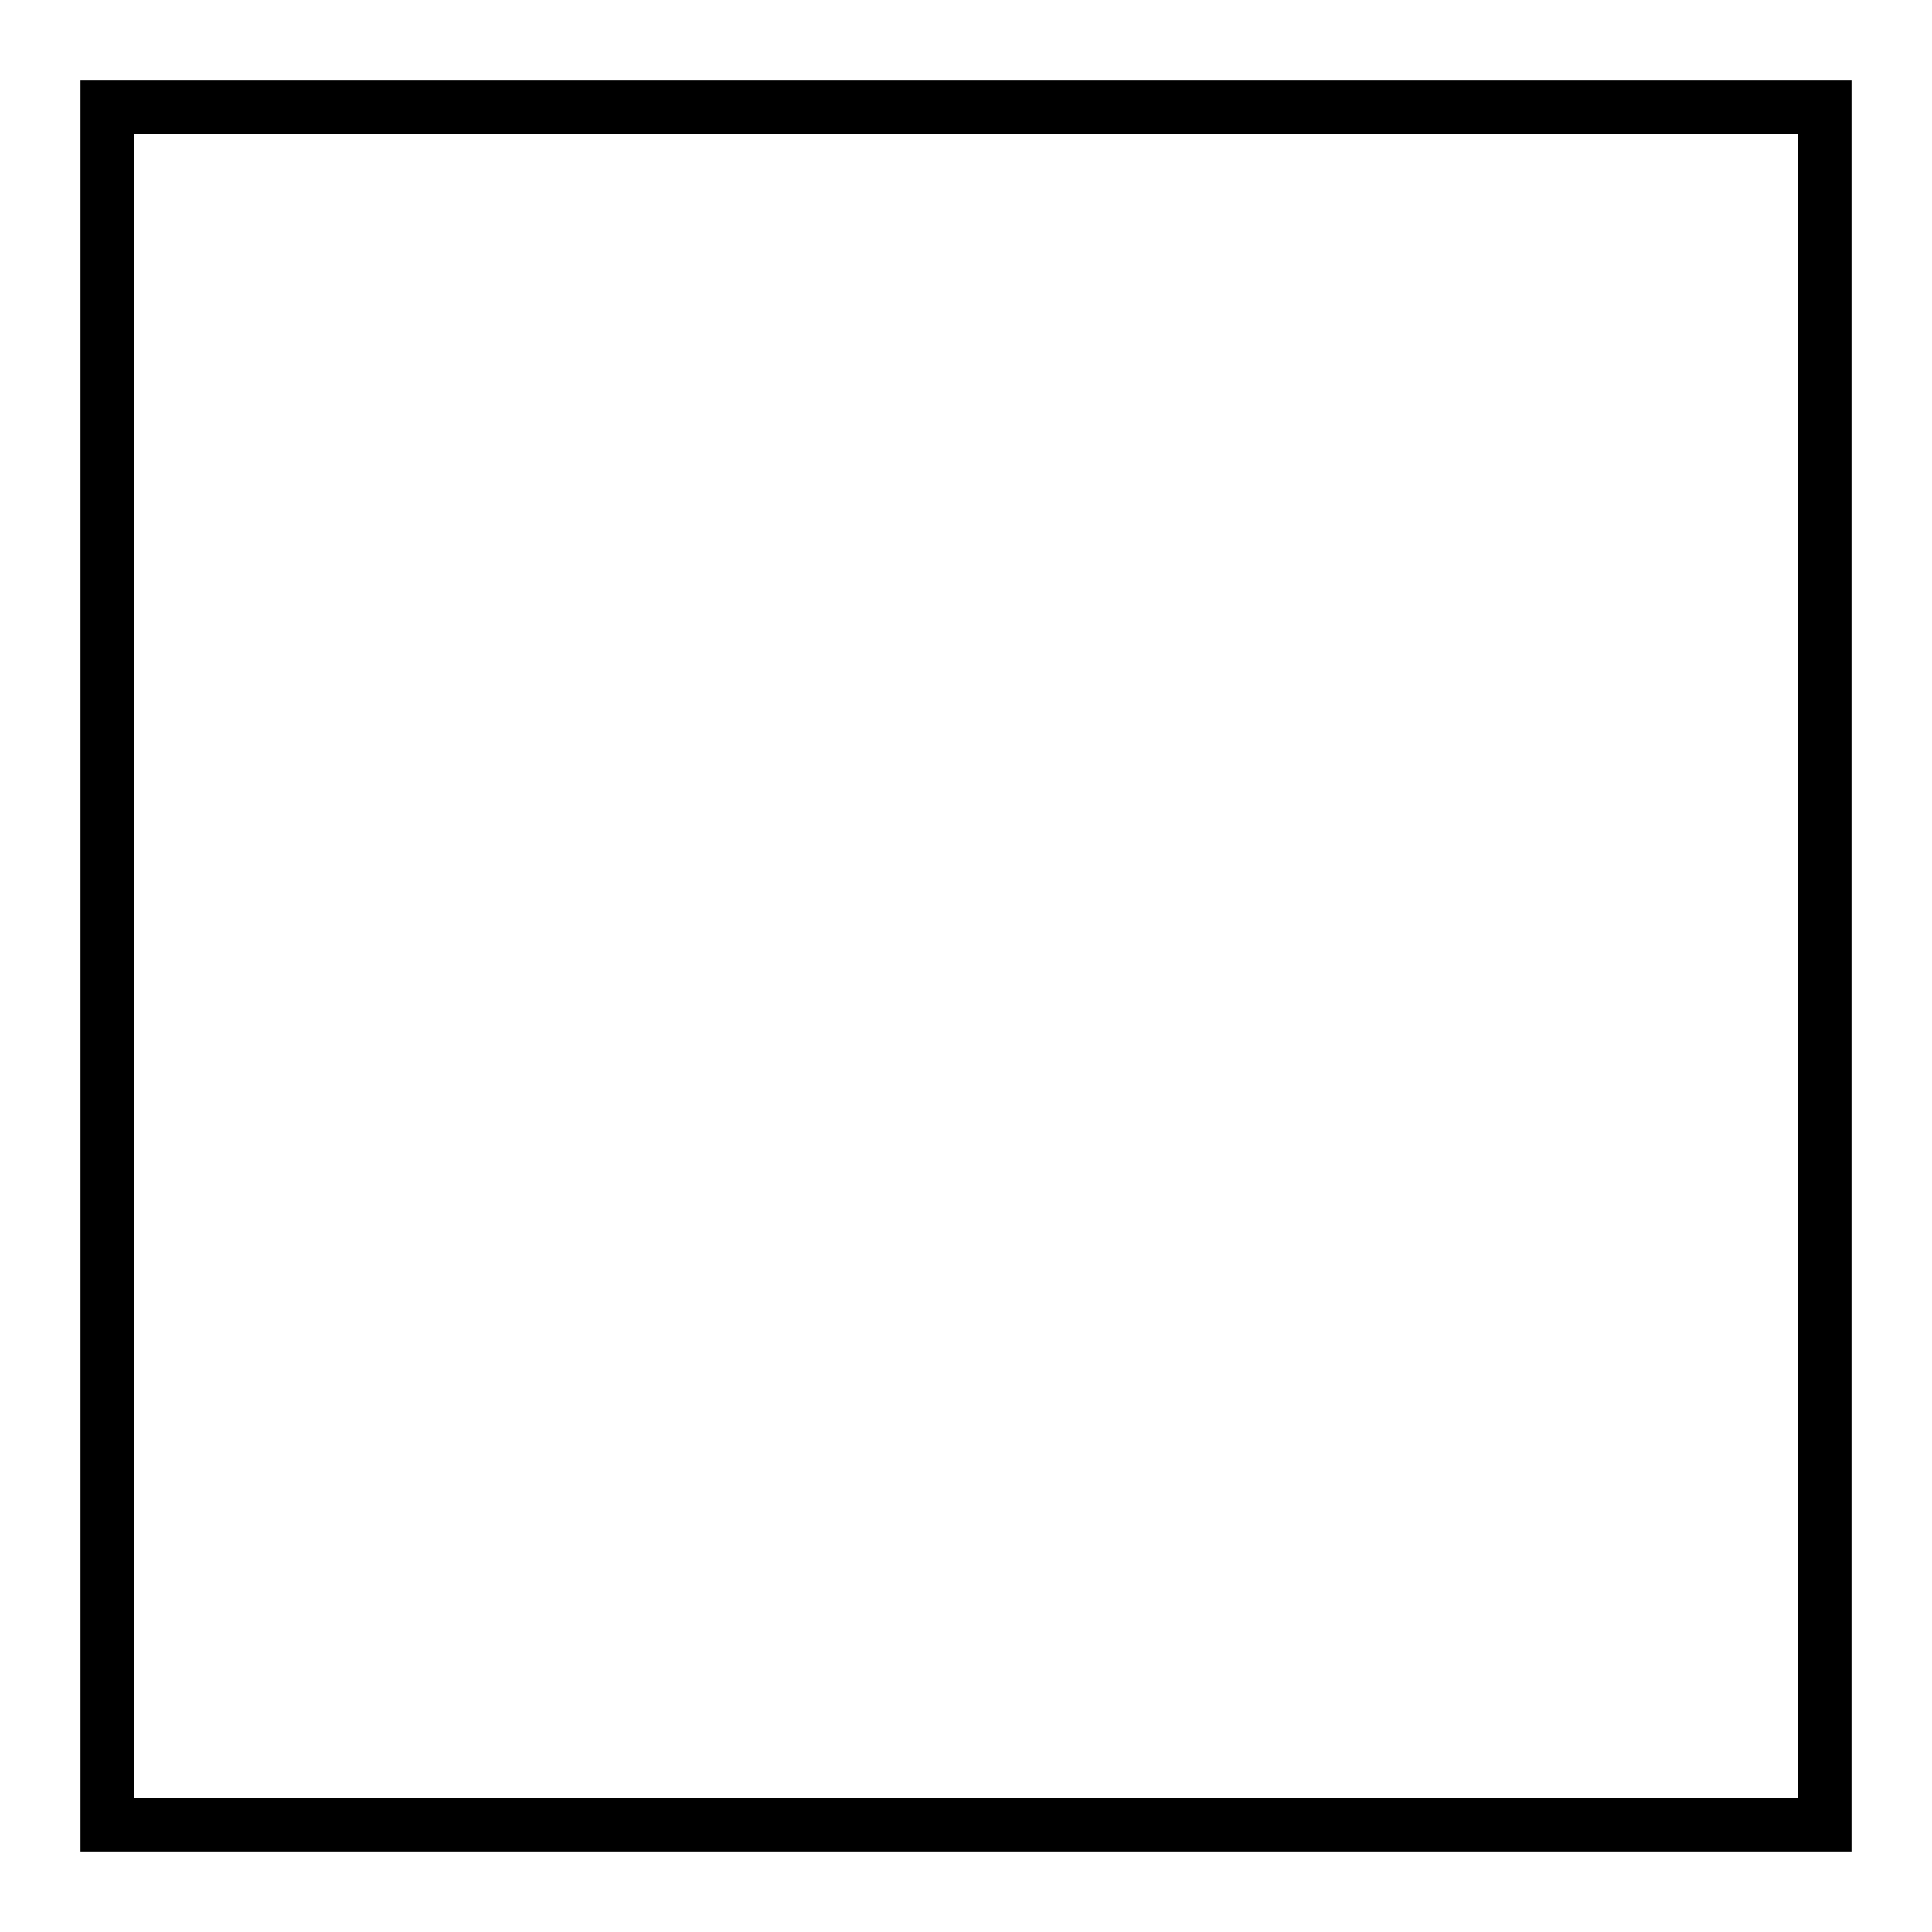
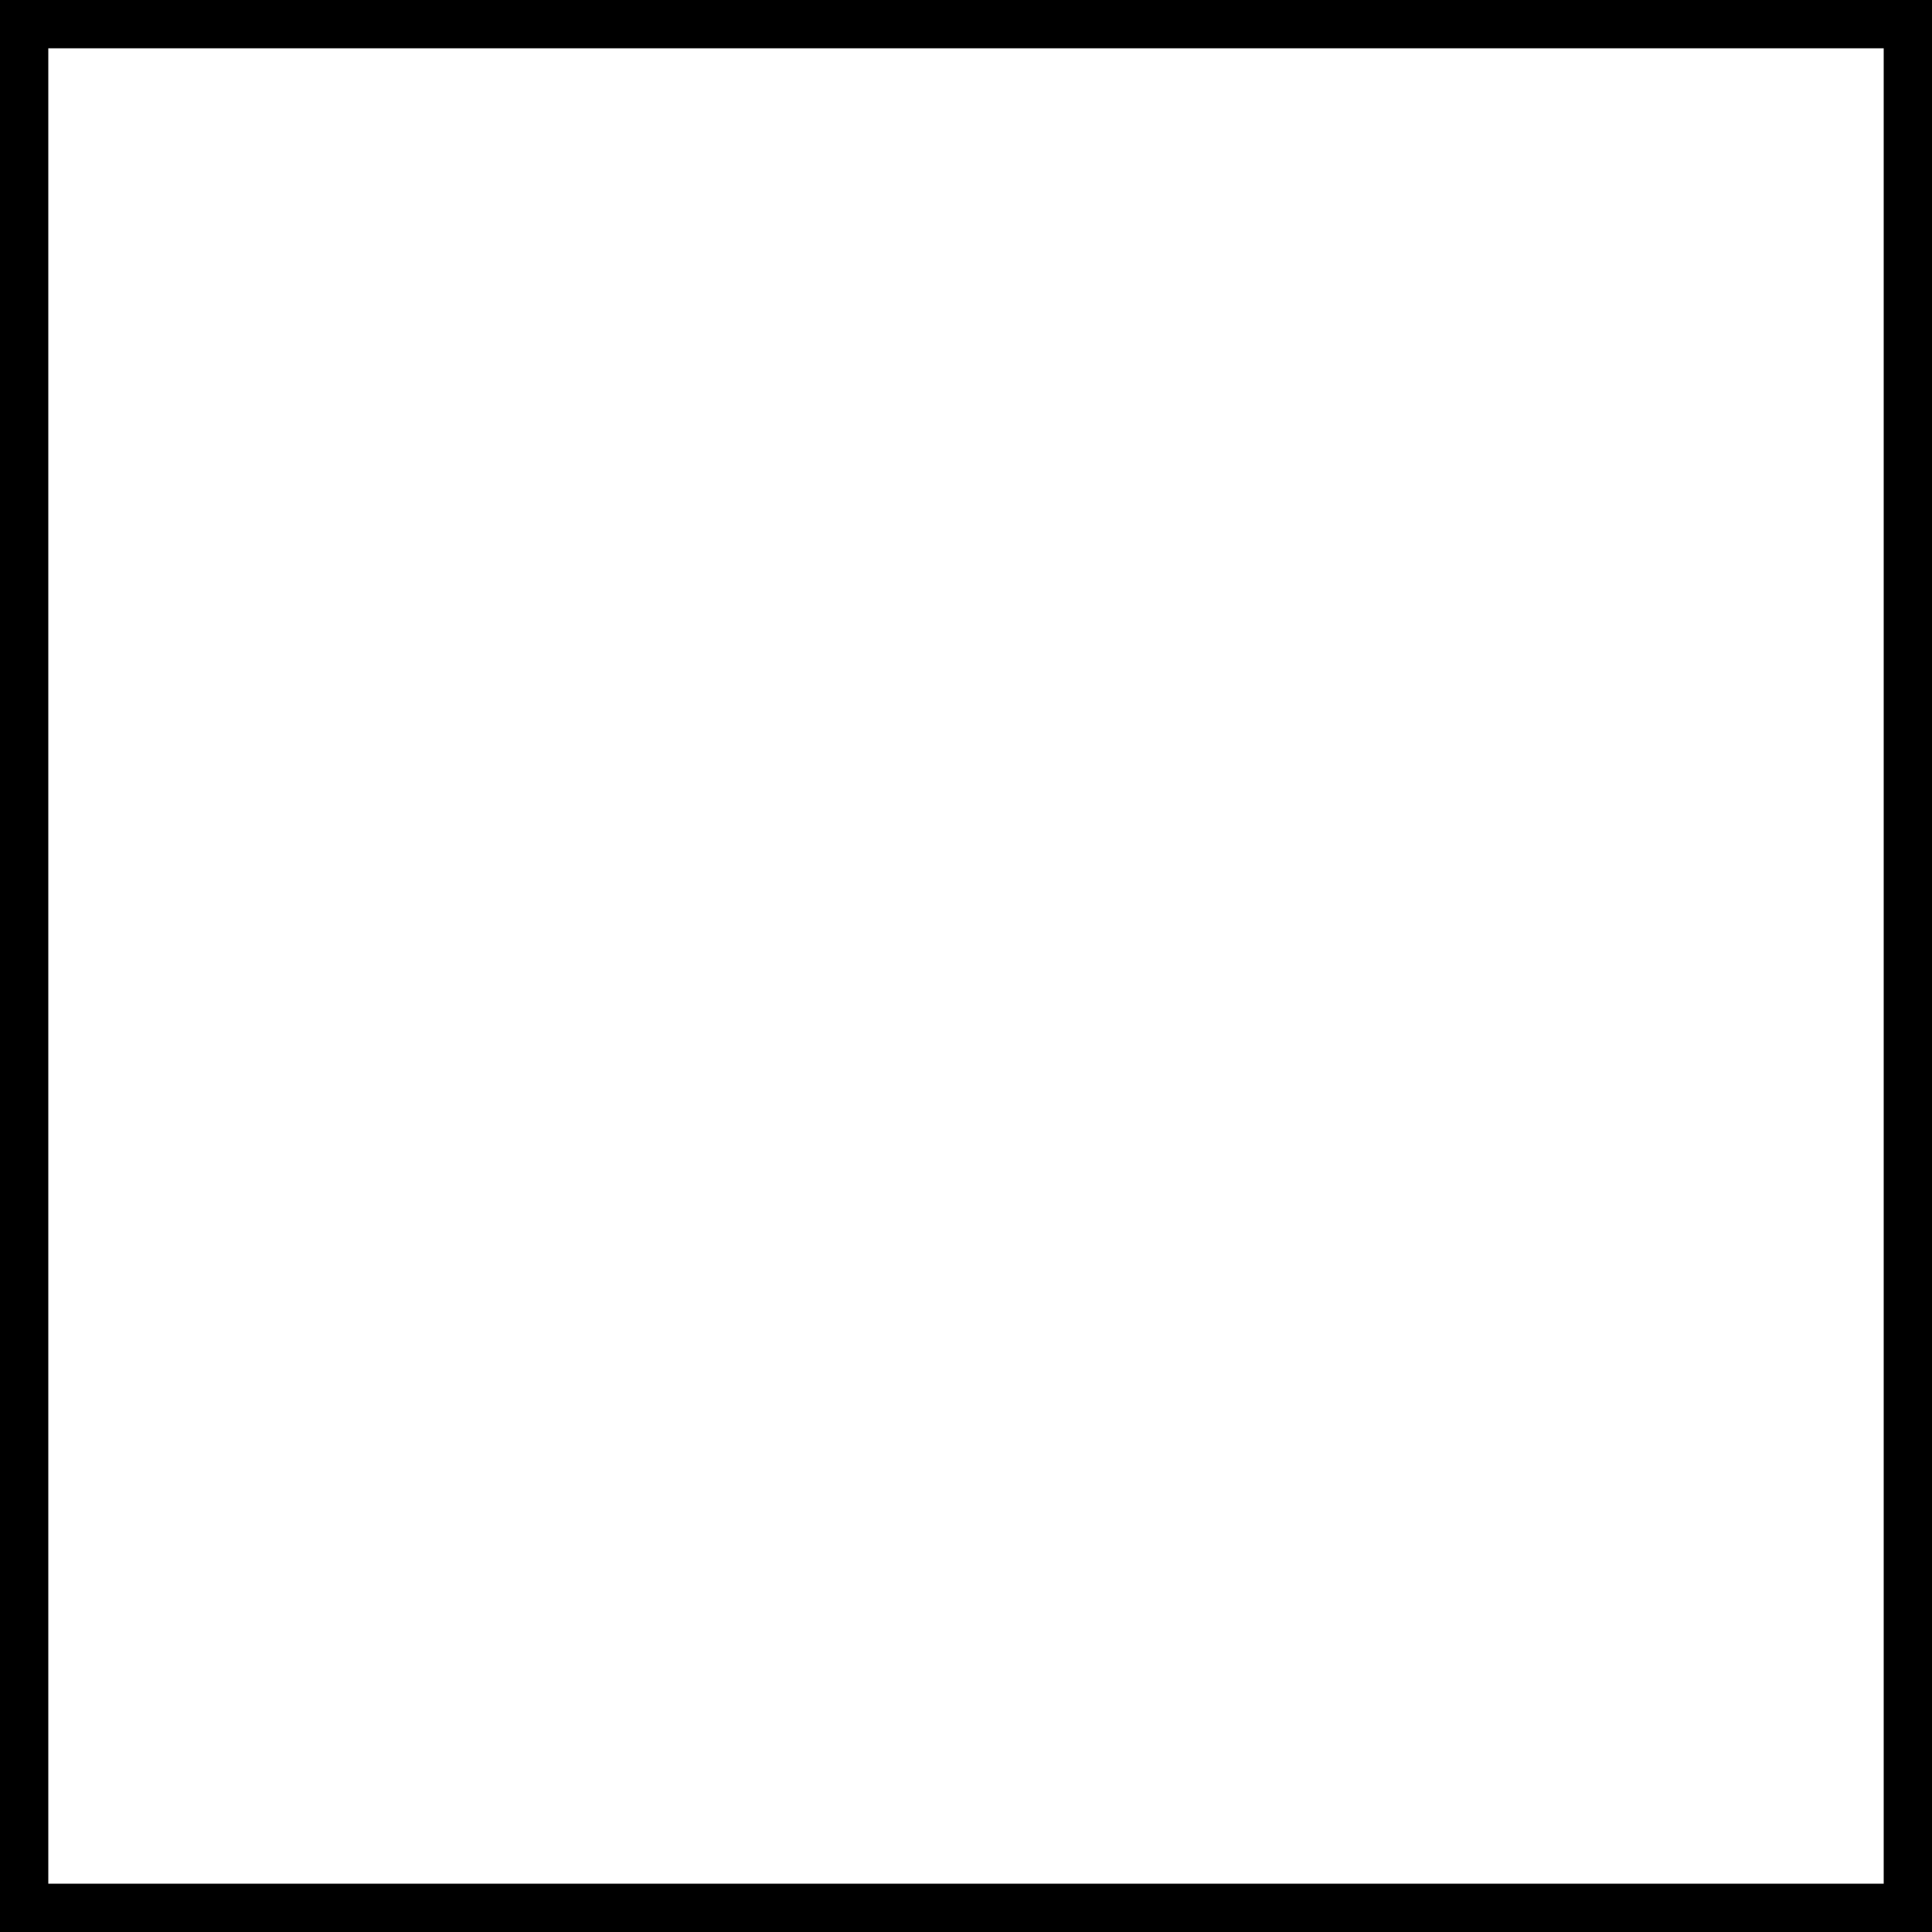
- <svg xmlns="http://www.w3.org/2000/svg" version="1.0" width="360pt" height="360pt" viewBox="0 0 360 360" preserveAspectRatio="xMidYMid meet">
-   <g transform="translate(0,360) scale(0.1,-0.1)" fill="#000000" stroke="none">
-     <path d="M150 1800 l0 -1650 1650 0 1650 0 0 1650 0 1650 -1650 0 -1650 0 0 -1650z m3200 0 l0 -1550 -1550 0 -1550 0 0 1550 0 1550 1550 0 1550 0 0 -1550z" />
-   </g>
+ <svg xmlns="http://www.w3.org/2000/svg" width="200" height="200" viewBox="0 0 200 200" fill="none" stroke="black" stroke-width="10">
+   <rect width="200" height="200" stroke="black" fill="none" />
</svg>
